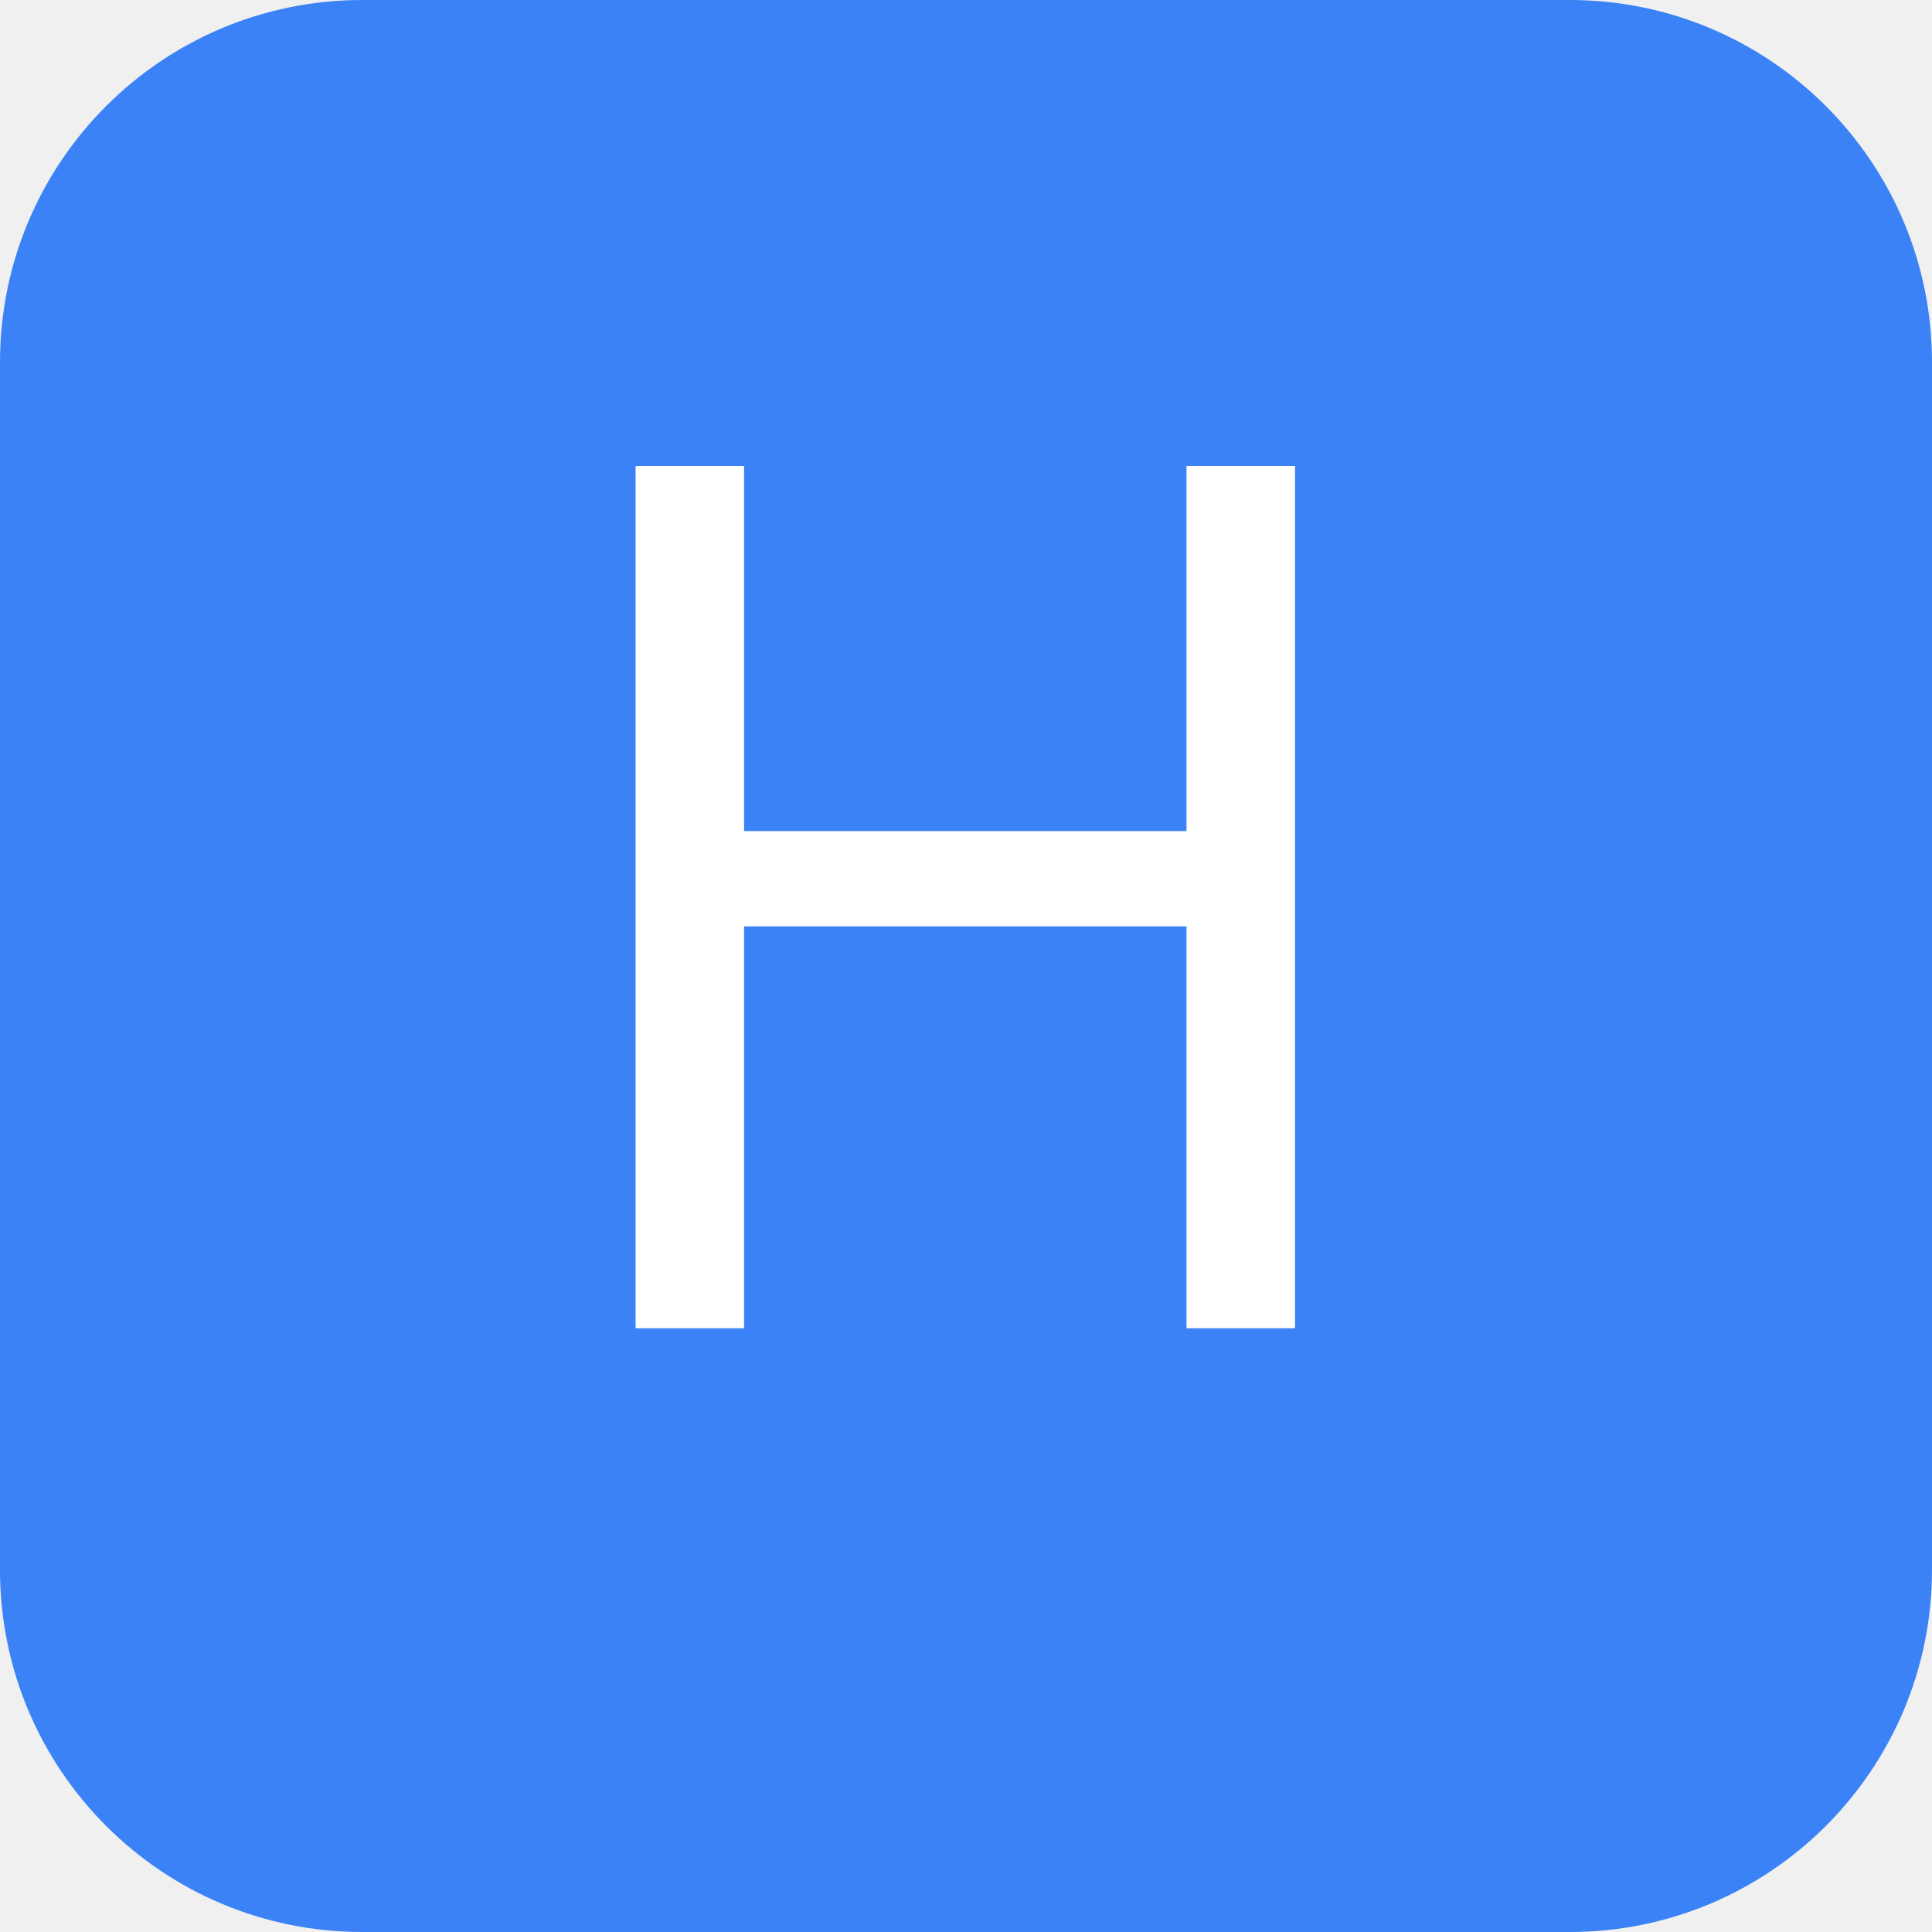
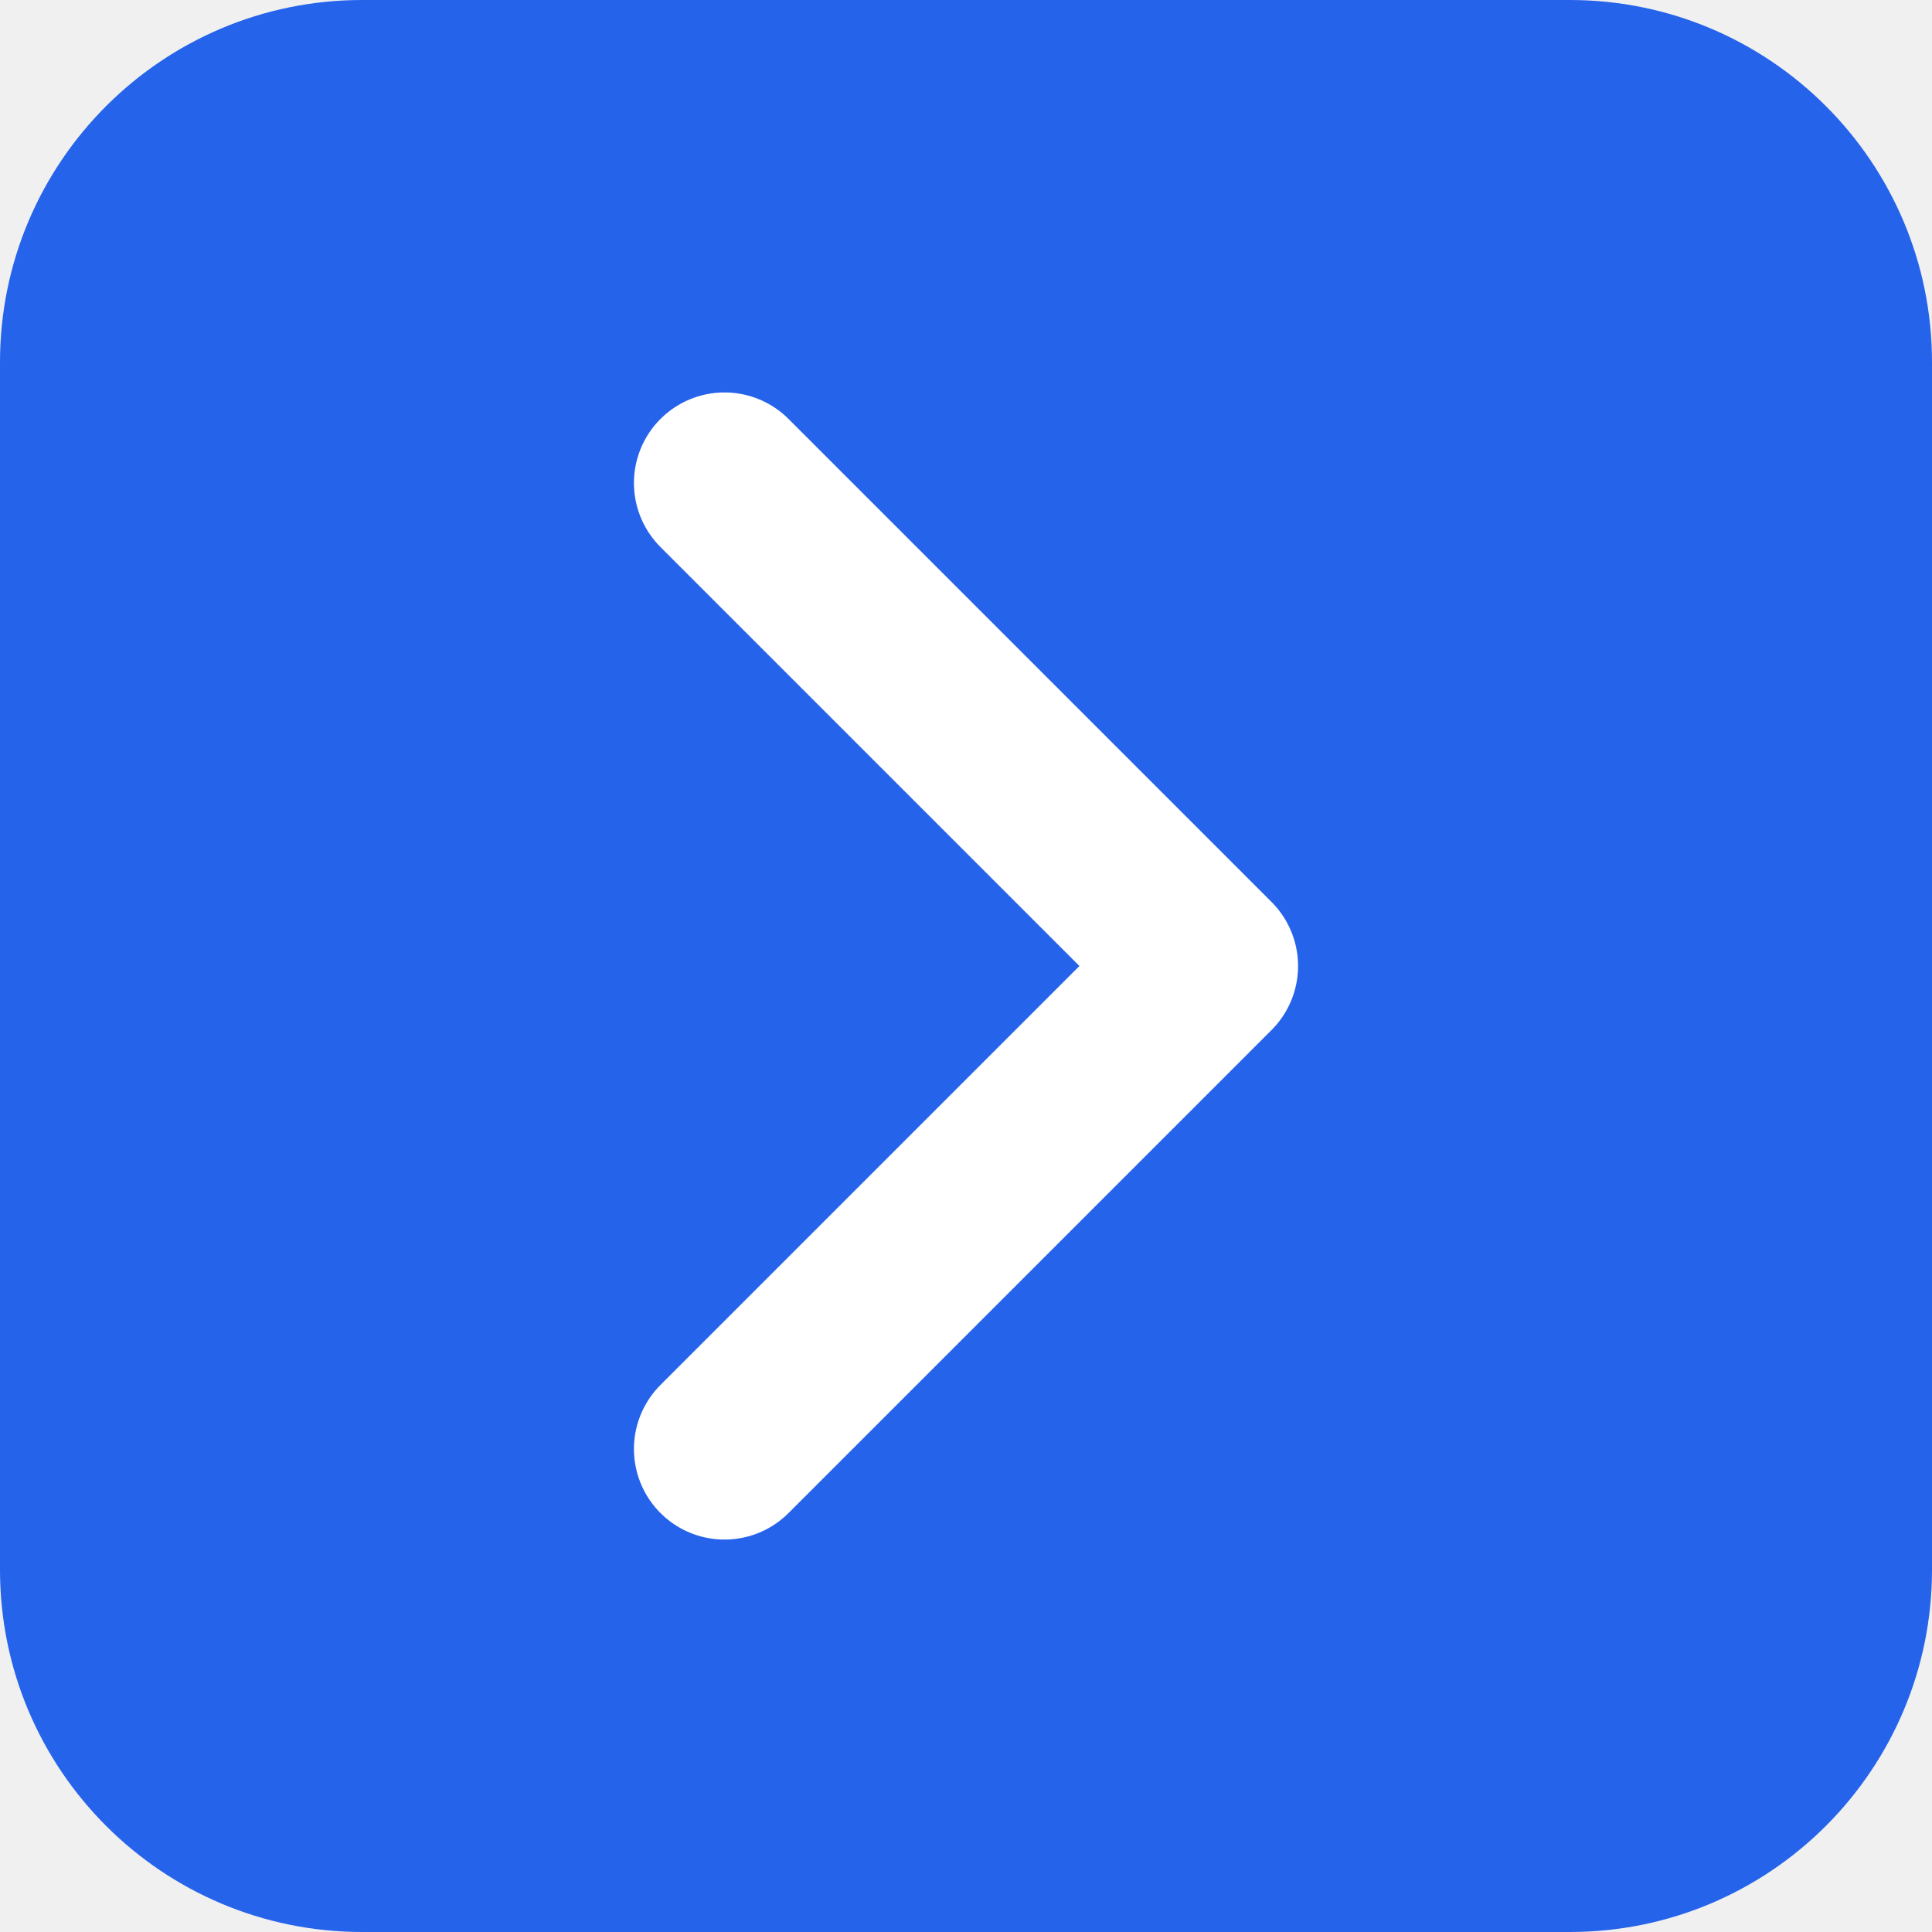
- <svg xmlns="http://www.w3.org/2000/svg" width="32" height="32" viewBox="0 0 32 32">
-   <rect width="32" height="32" rx="6" fill="#3b82f6" />
-   <text x="16" y="22" font-family="Arial Black, sans-serif" font-size="20" fill="white" text-anchor="middle">H</text>
+ <svg xmlns="http://www.w3.org/2000/svg" width="32" height="32" viewBox="0 0 32 32" fill="none">
+   <rect width="32" height="32" rx="6" fill="#2563EB" />
+   <path d="M12 8L20 16L12 24" stroke="white" stroke-width="3" stroke-linecap="round" stroke-linejoin="round" />
</svg>
